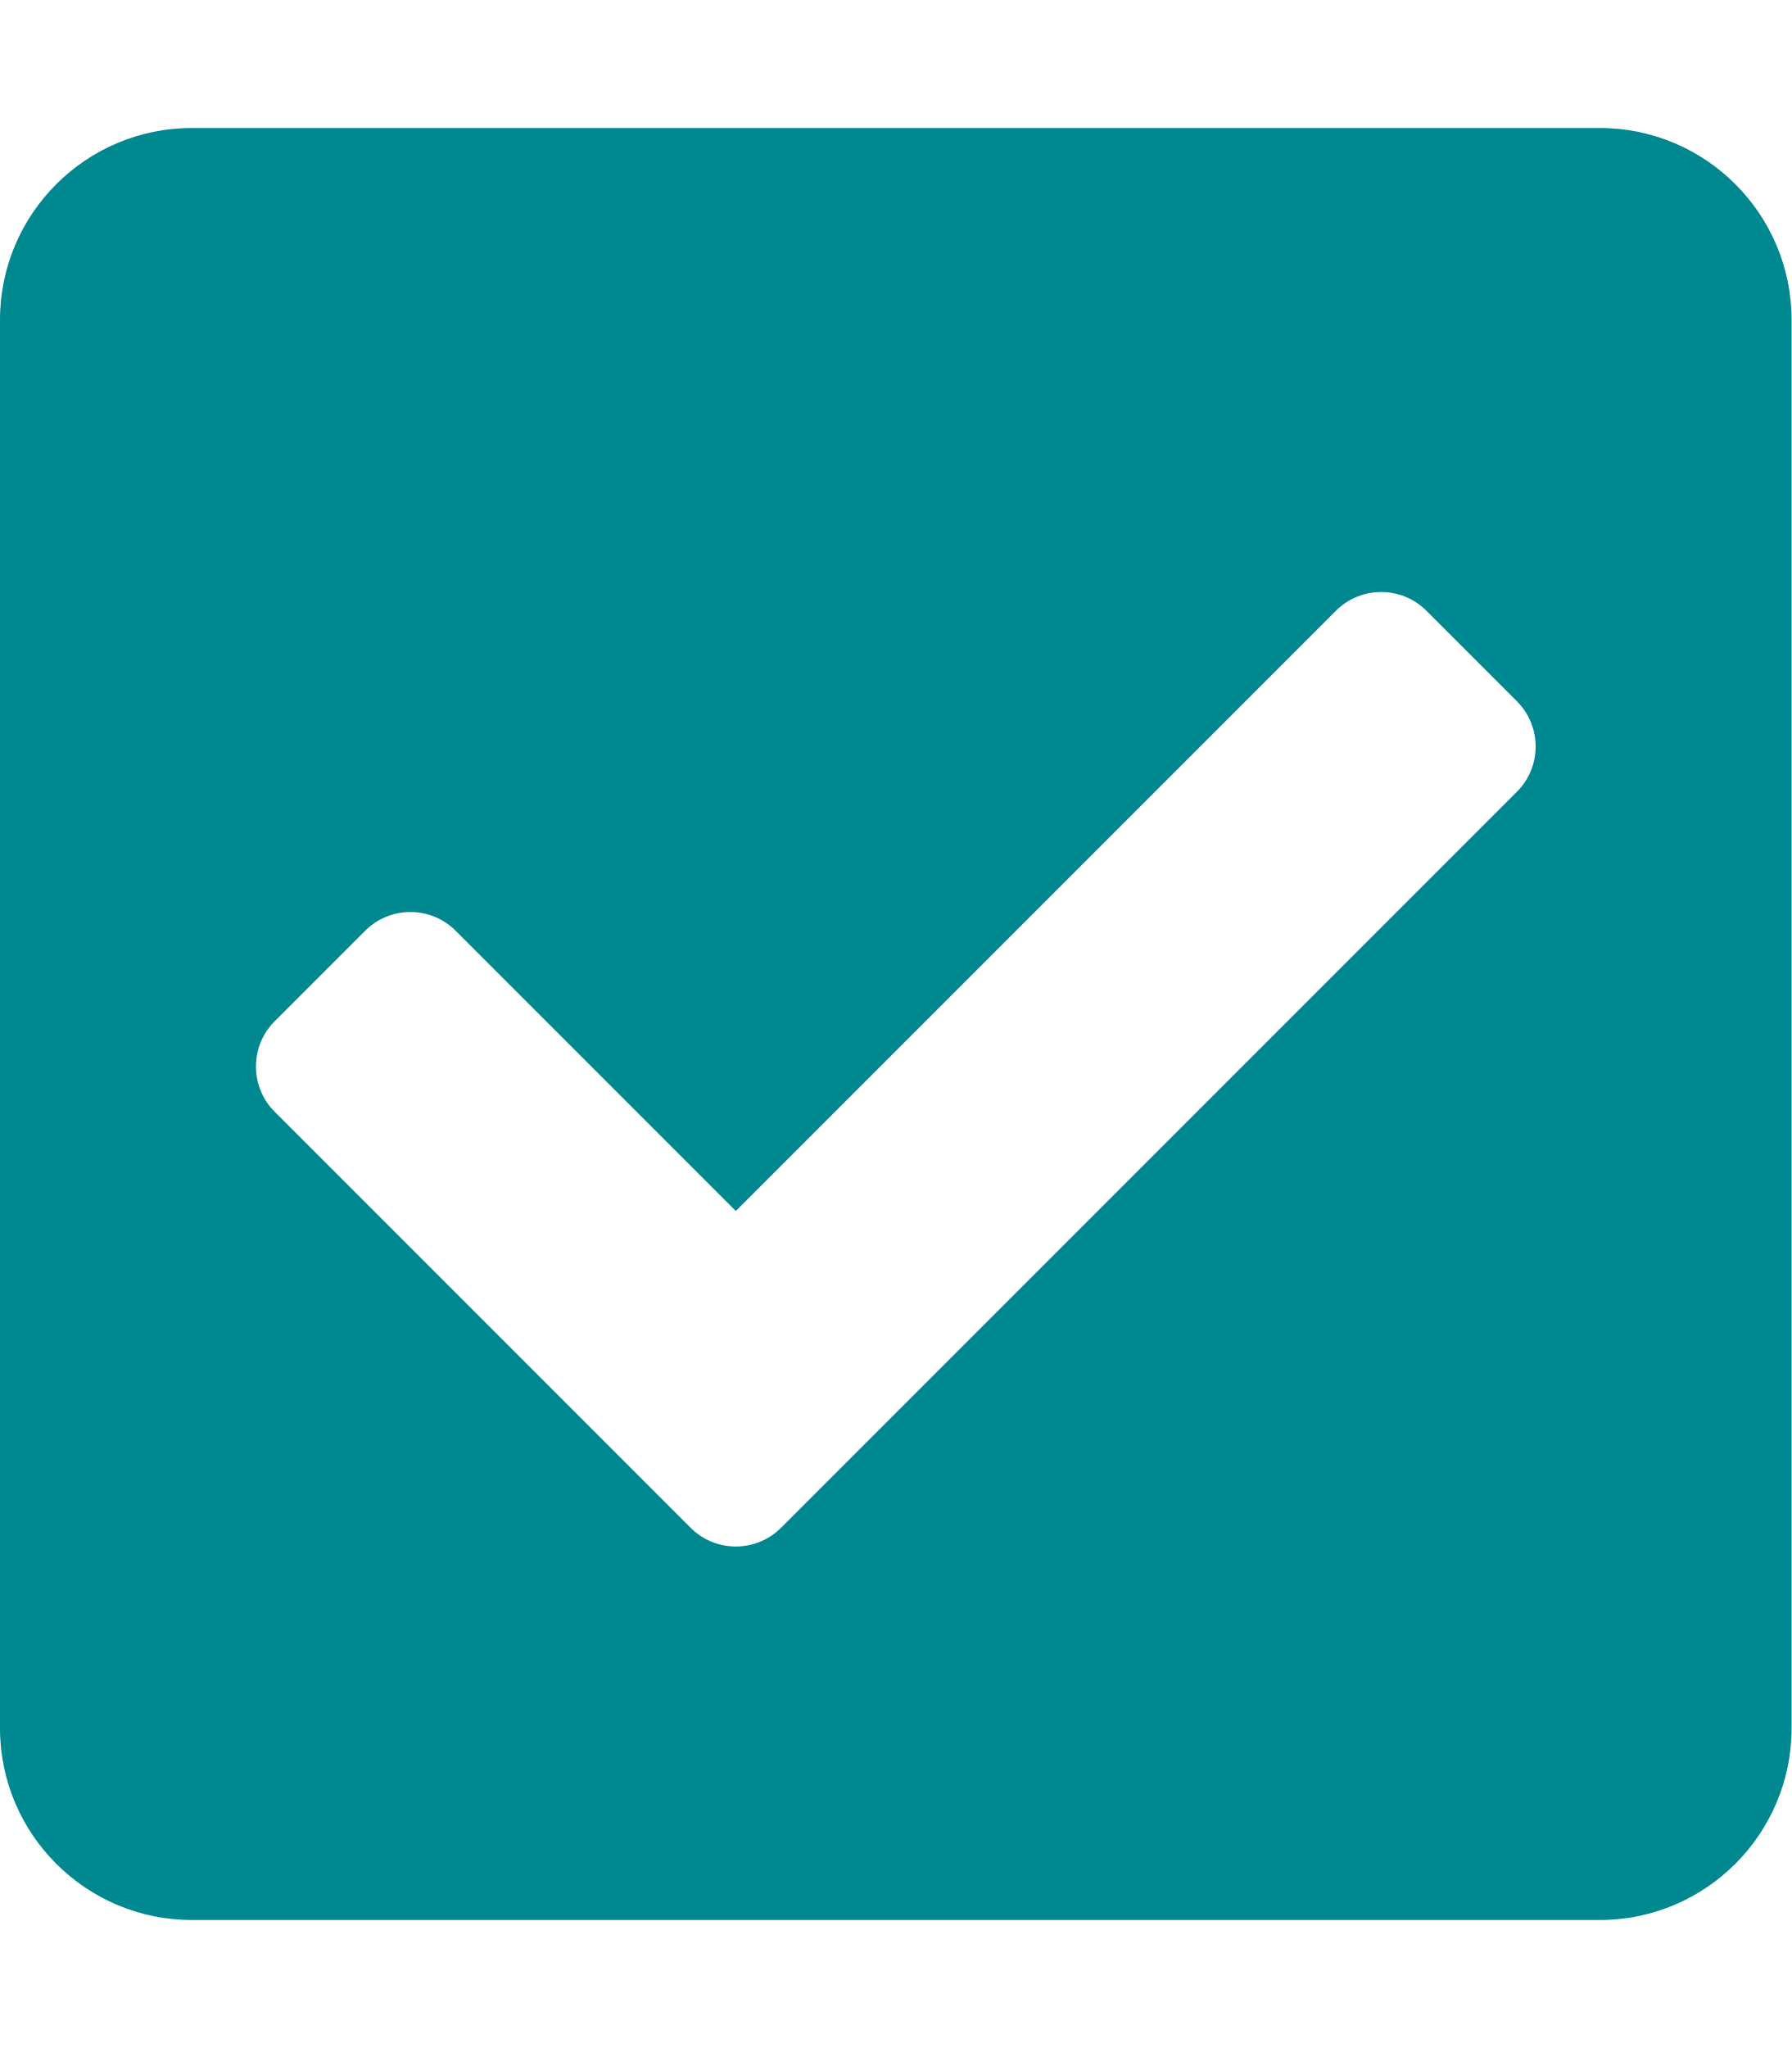
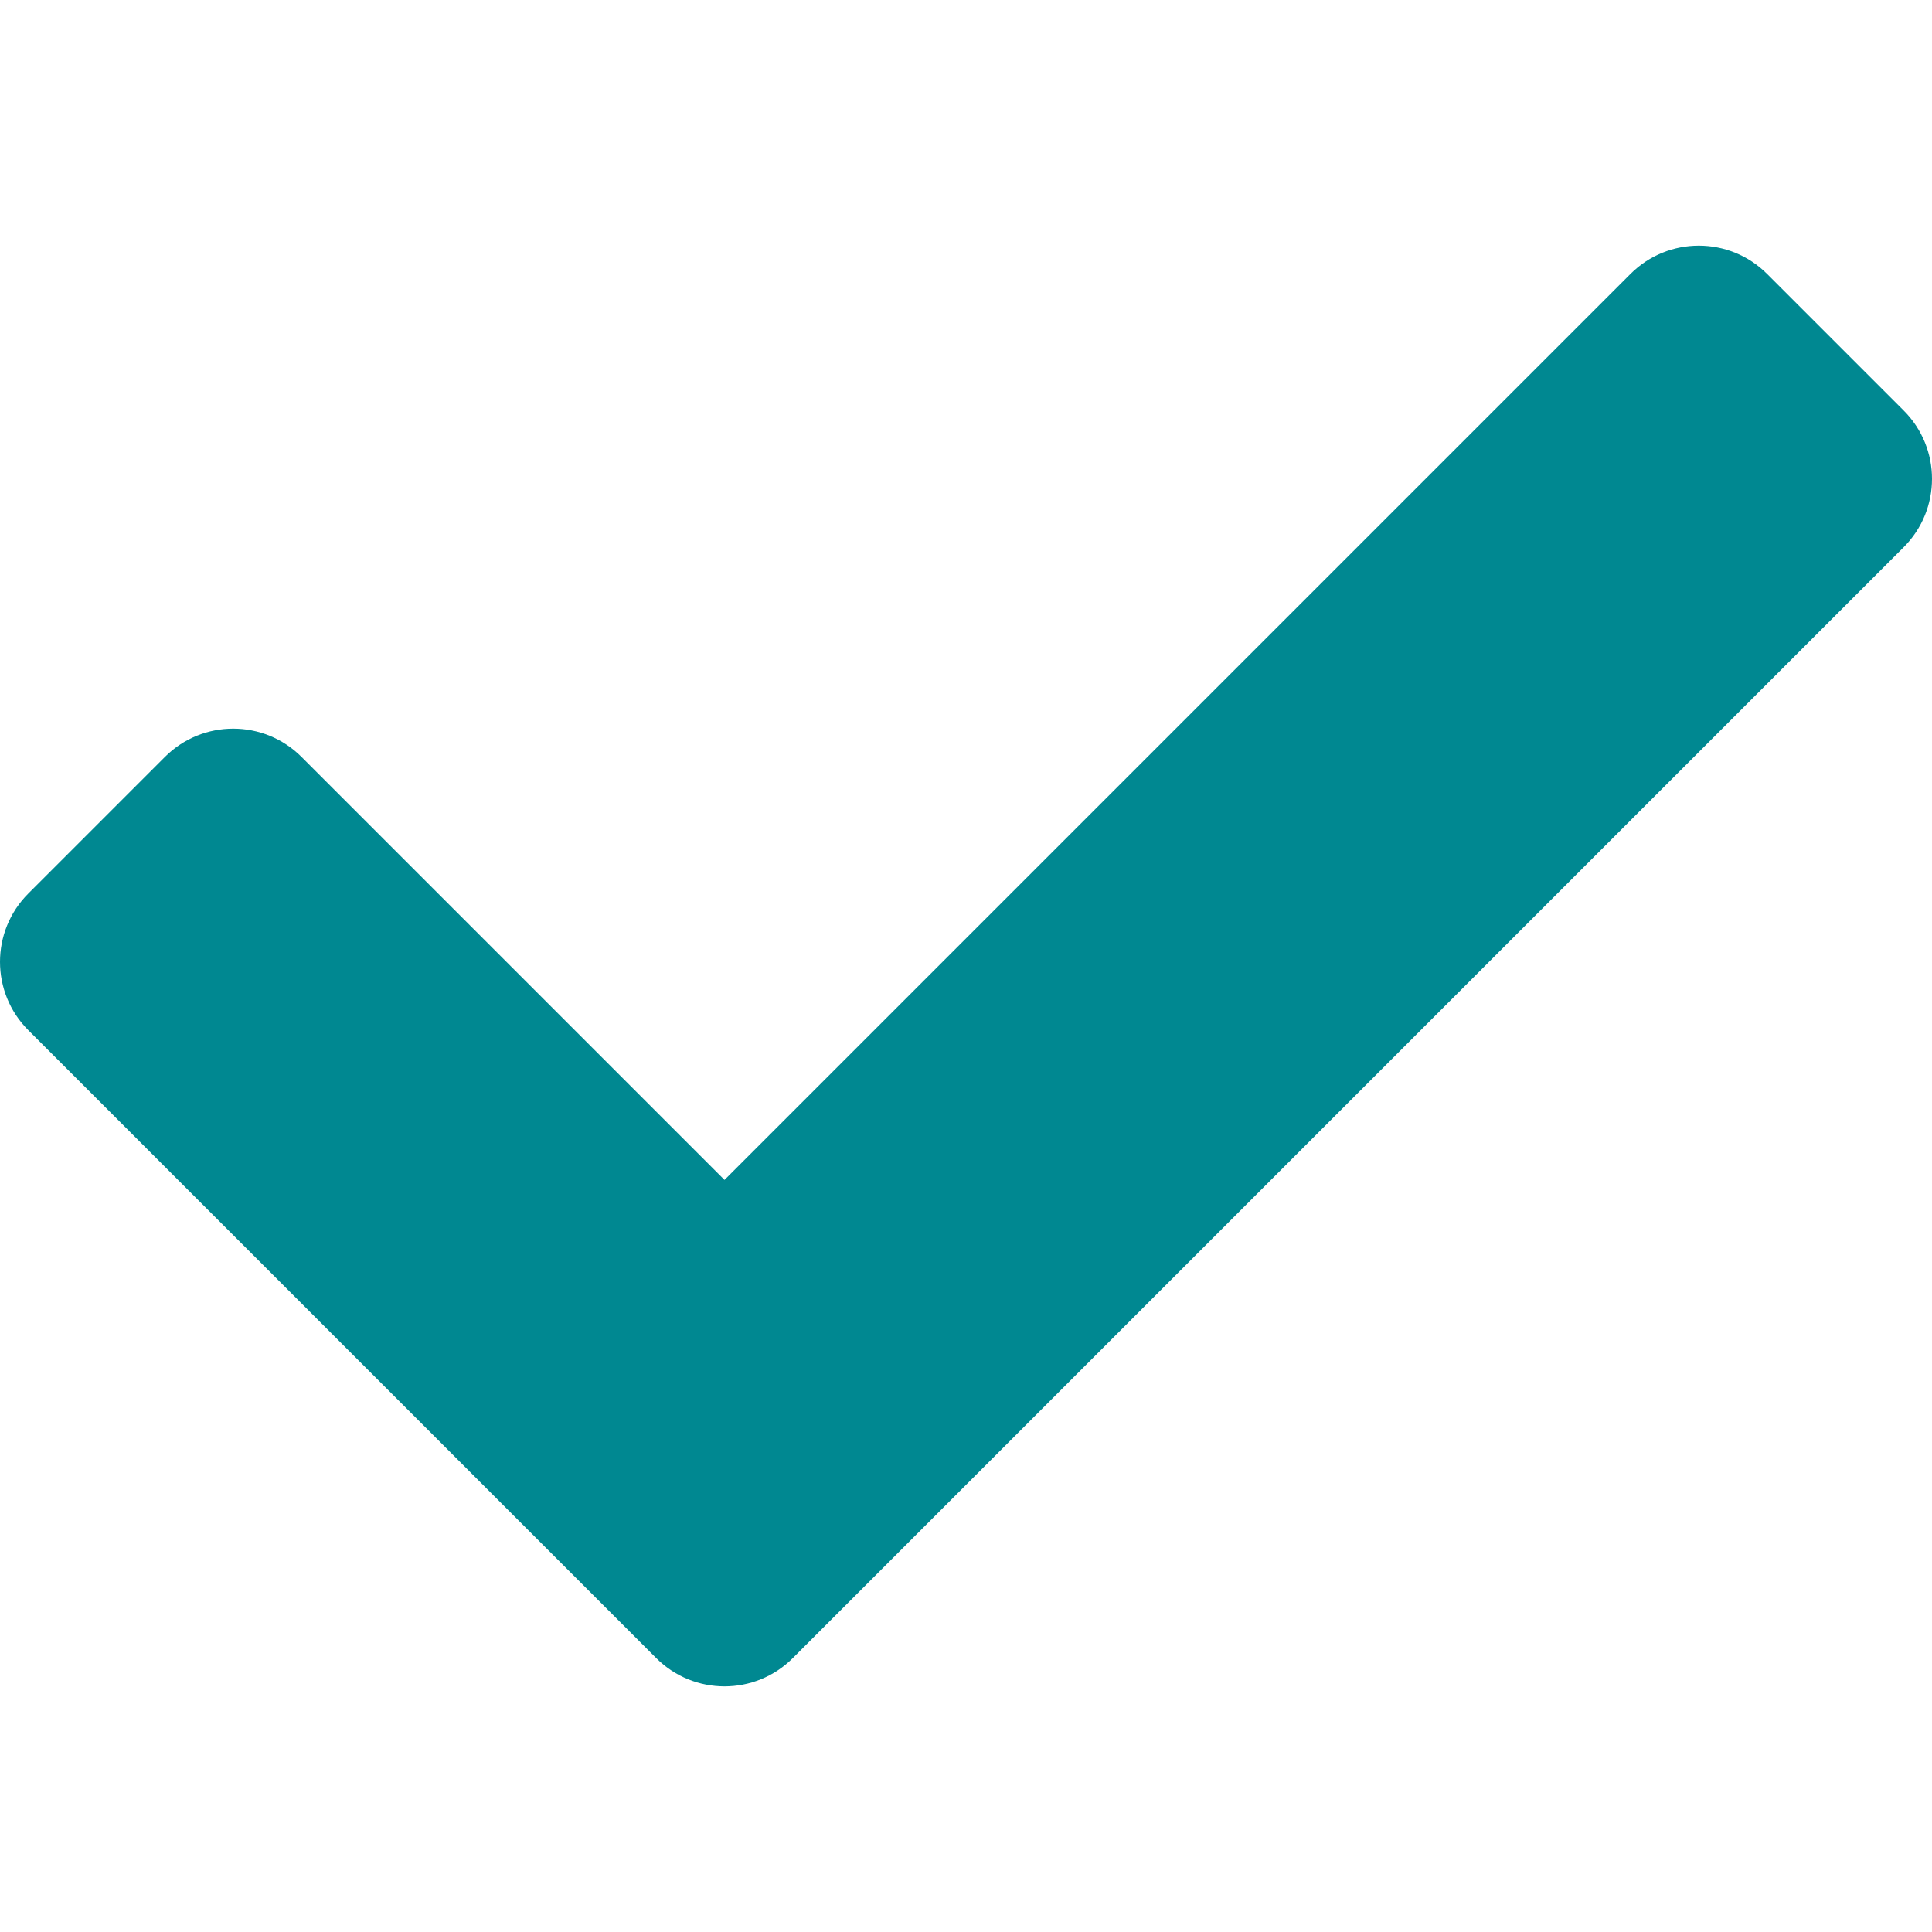
- <svg xmlns="http://www.w3.org/2000/svg" aria-hidden="true" focusable="false" data-prefix="fas" data-icon="check-square" class="svg-inline--fa fa-check-square fa-w-14" role="img" viewBox="0 0 448 512">
-   <path fill="rgb(0, 136, 145)" d="M400 480H48c-26.51 0-48-21.49-48-48V80c0-26.51 21.49-48 48-48h352c26.51 0 48 21.49 48 48v352c0 26.51-21.49 48-48 48zm-204.686-98.059l184-184c6.248-6.248 6.248-16.379 0-22.627l-22.627-22.627c-6.248-6.248-16.379-6.249-22.628 0L184 302.745l-70.059-70.059c-6.248-6.248-16.379-6.248-22.628 0l-22.627 22.627c-6.248 6.248-6.248 16.379 0 22.627l104 104c6.249 6.25 16.379 6.25 22.628.001z" />
+ <svg xmlns="http://www.w3.org/2000/svg" aria-hidden="true" focusable="false" data-prefix="fas" data-icon="check" class="svg-inline--fa fa-check fa-w-16" role="img" viewBox="0 0 512 512">
+   <path fill="rgb(0, 136, 145)" d="M173.898 439.404l-166.4-166.4c-9.997-9.997-9.997-26.206 0-36.204l36.203-36.204c9.997-9.998 26.207-9.998 36.204 0L192 312.69 432.095 72.596c9.997-9.997 26.207-9.997 36.204 0l36.203 36.204c9.997 9.997 9.997 26.206 0 36.204l-294.4 294.401c-9.998 9.997-26.207 9.997-36.204-.001z" />
</svg>
